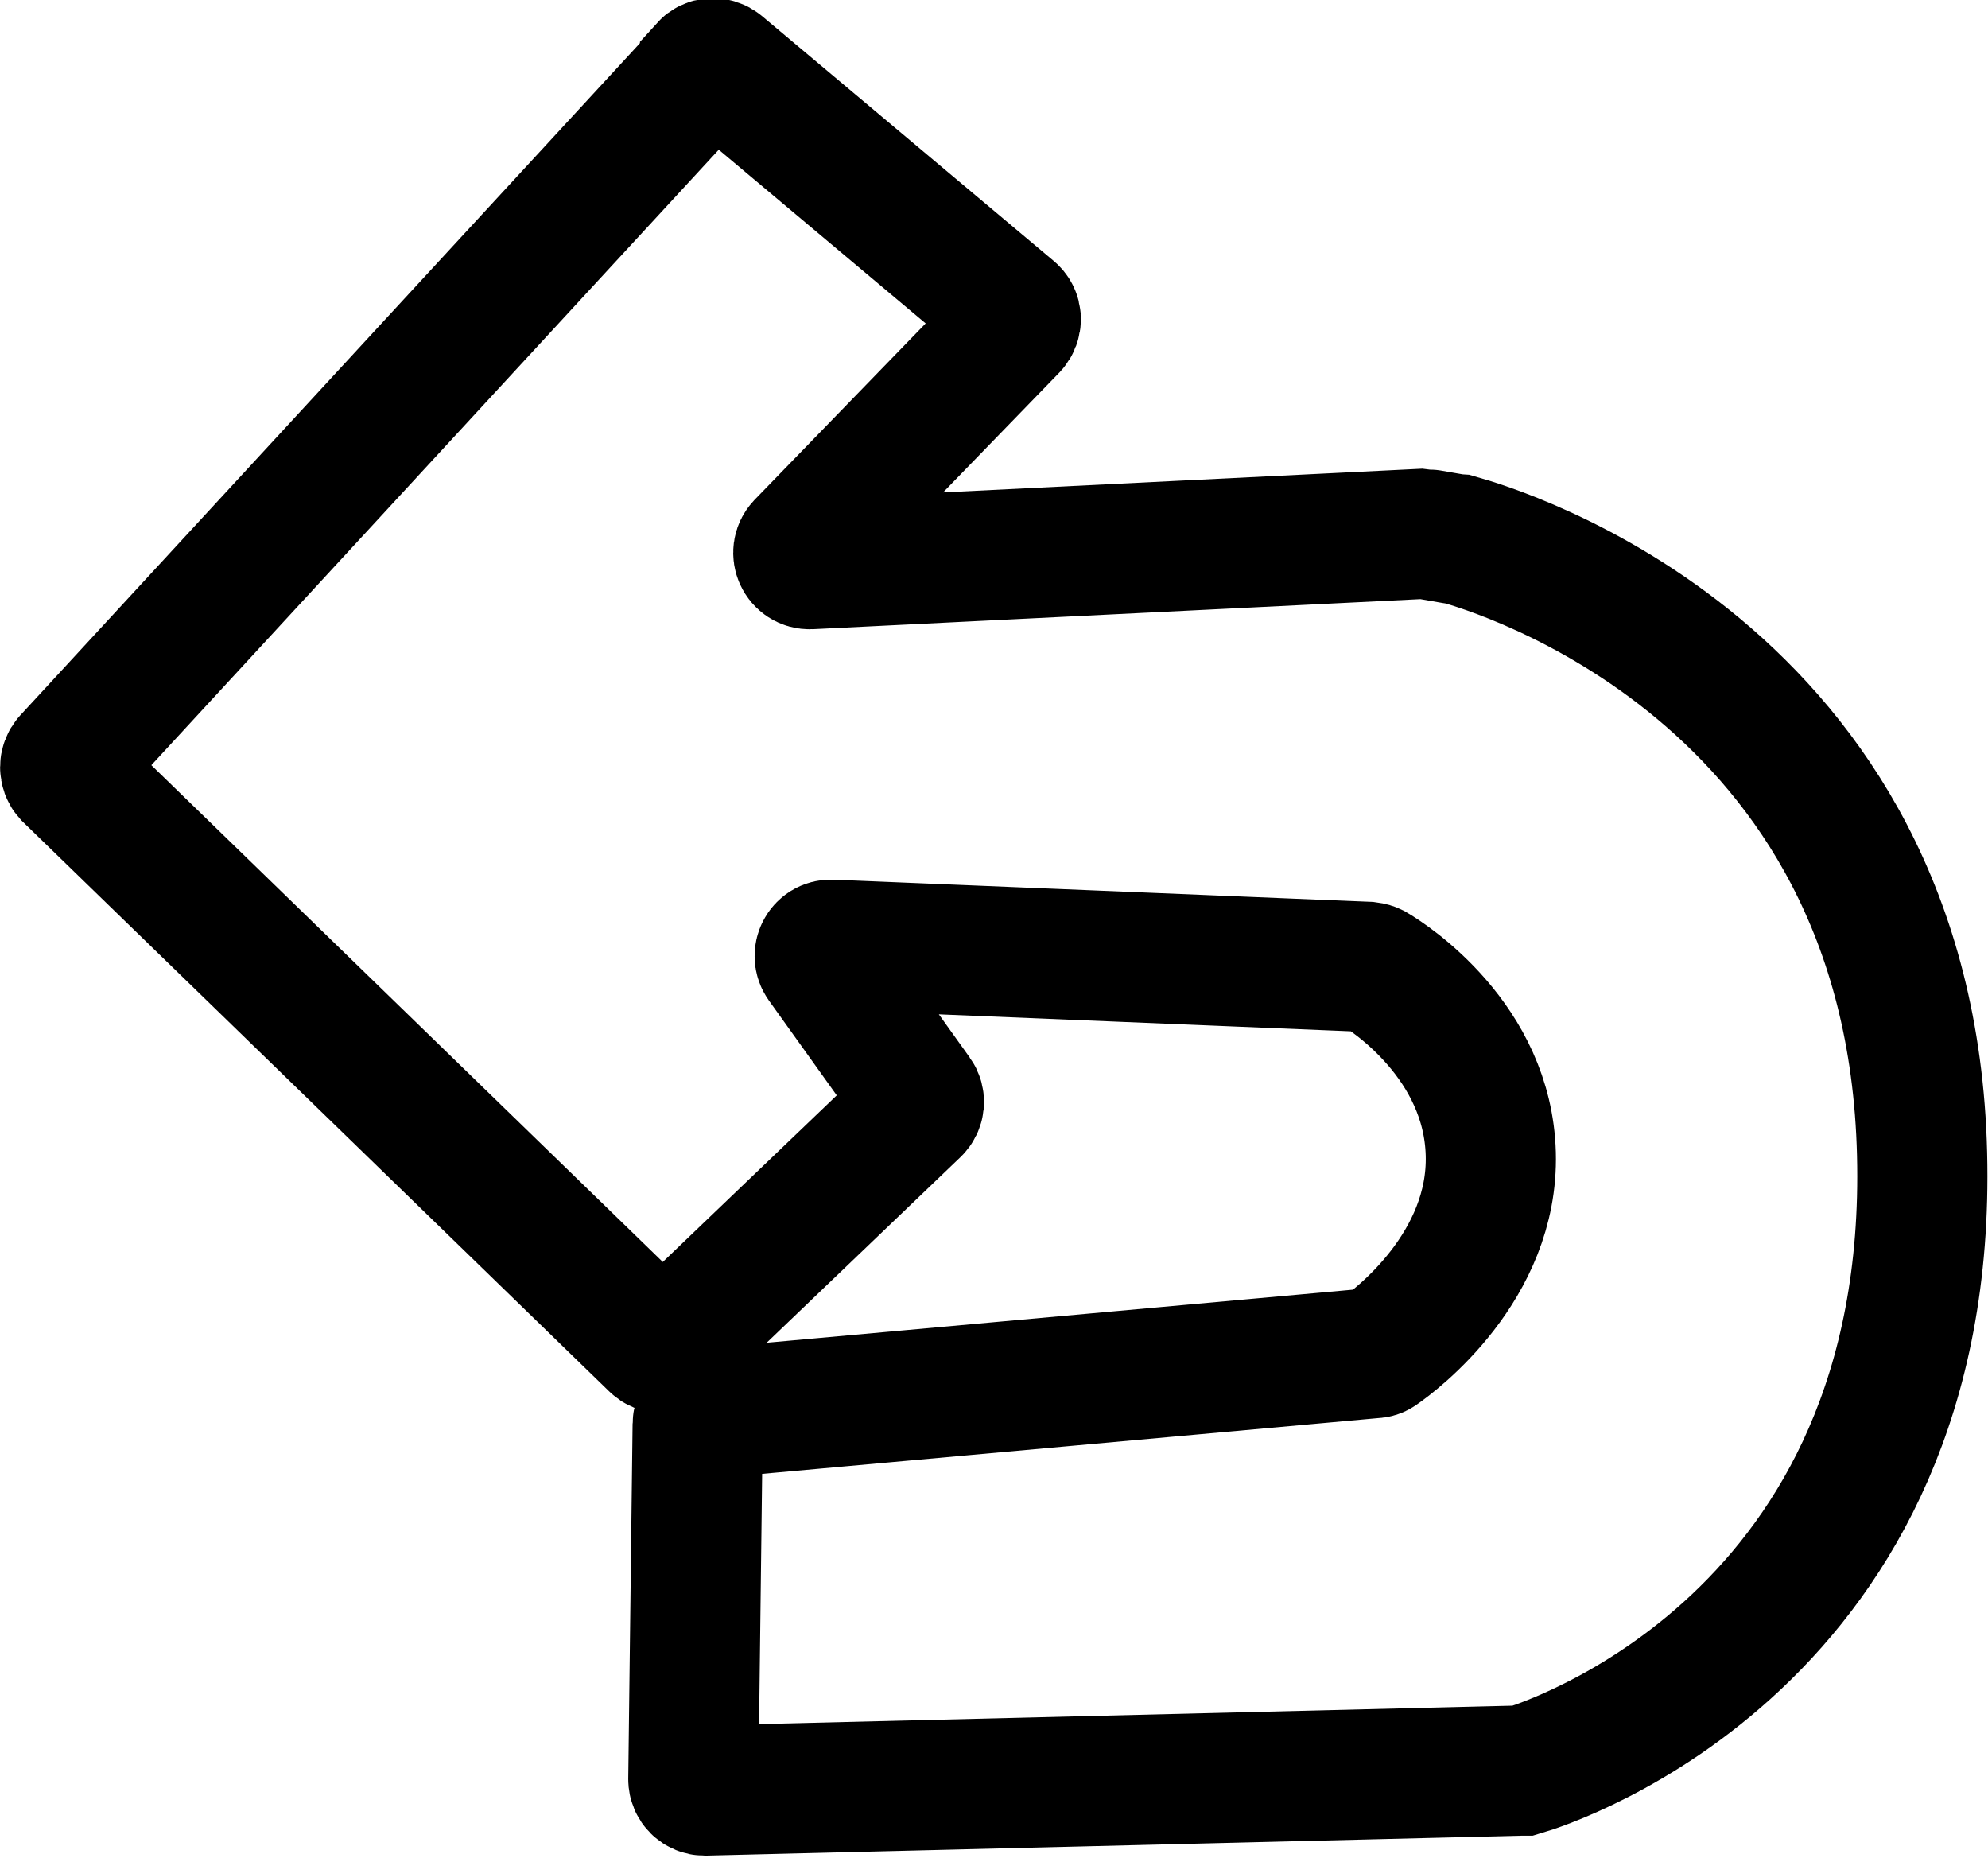
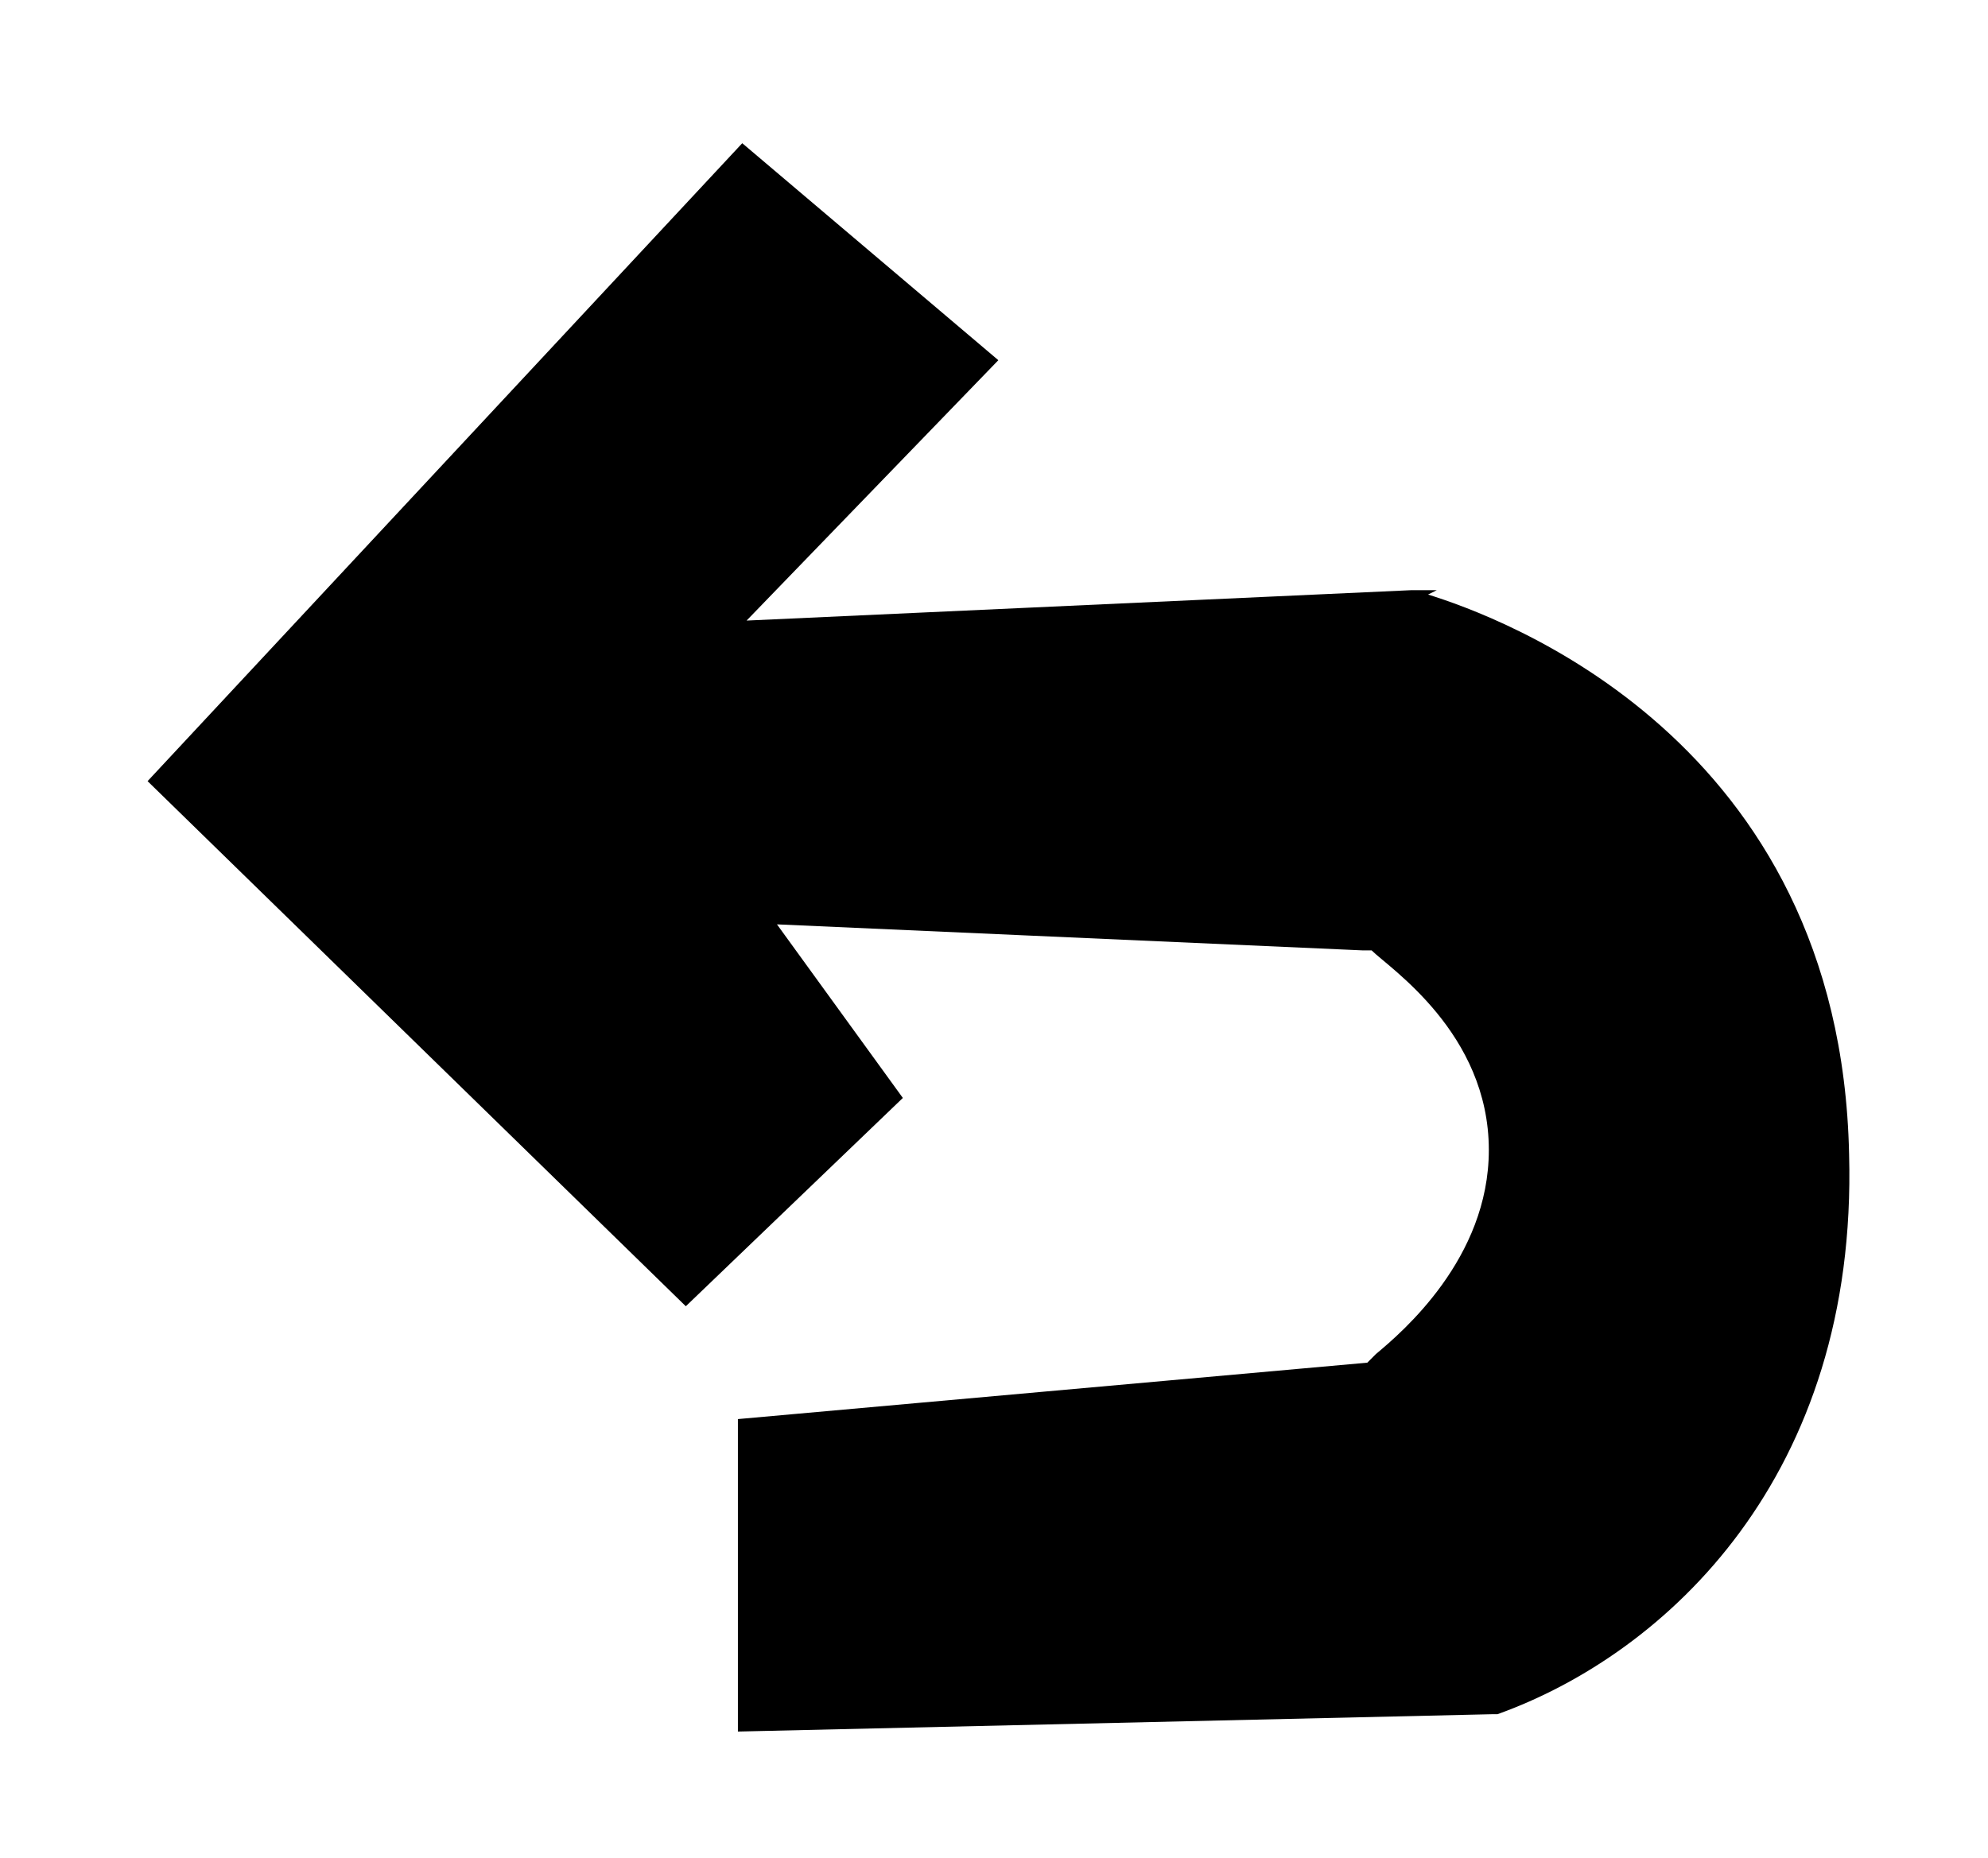
- <svg xmlns="http://www.w3.org/2000/svg" id="a" data-name="Layer 3" width="45.82" height="42.81" viewBox="0 0 45.82 42.81">
-   <path d="M16.25,1.58L1.57,17.5c-.09.1-.09.26,0,.36l13.52,13.13c.1.1.26.1.36,0l5.65-5.41c.09-.09.11-.23.03-.34l-2.19-3.06c-.12-.17,0-.42.22-.41l12.37.51s.08.01.12.03c.38.22,2.64,1.69,2.71,4.28s-2.19,4.29-2.57,4.55c-.04.03-.08.04-.12.04l-15.36,1.39c-.13.01-.23.12-.23.25l-.1,8.18c0,.15.12.26.26.26l18.81-.46s.04,0,.06,0c.58-.17,9.47-3.02,9.19-14.21-.27-11.16-9.92-13.94-10.65-14.15-.03,0-.8-.14-.83-.14l-14.15.7c-.23.01-.36-.27-.2-.44l4.87-5.02c.1-.11.1-.28-.02-.38l-6.72-5.64c-.11-.09-.26-.08-.35.02Z" fill="none" fill-rule="evenodd" stroke="currentColor" stroke-miterlimit="10" stroke-width="3" />
+ <svg xmlns="http://www.w3.org/2000/svg" id="a" version="1.1" viewBox="0 0 45.8 42.8">
+   <g id="Layer_2">
+     <path fill="currentColor" d="M33.1,13.6c0,0-.1,0-.3,0h-.3c0,0-15.3.7-15.3.7l5.8-6-5.9-5L3.4,18l12.4,12.1,5-4.8-2.9-4,13.5.6h.2c.4.4,2.7,1.9,2.7,4.6,0,2.5-2,4.2-2.6,4.7l-.2.2-14.5,1.3v7.2c0,0,17.4-.4,17.4-.4h.1c3.9-1.4,8.3-5.5,8.1-12.9-.2-9.6-8.1-12.4-9.7-12.9Z" />
+   </g>
</svg>
